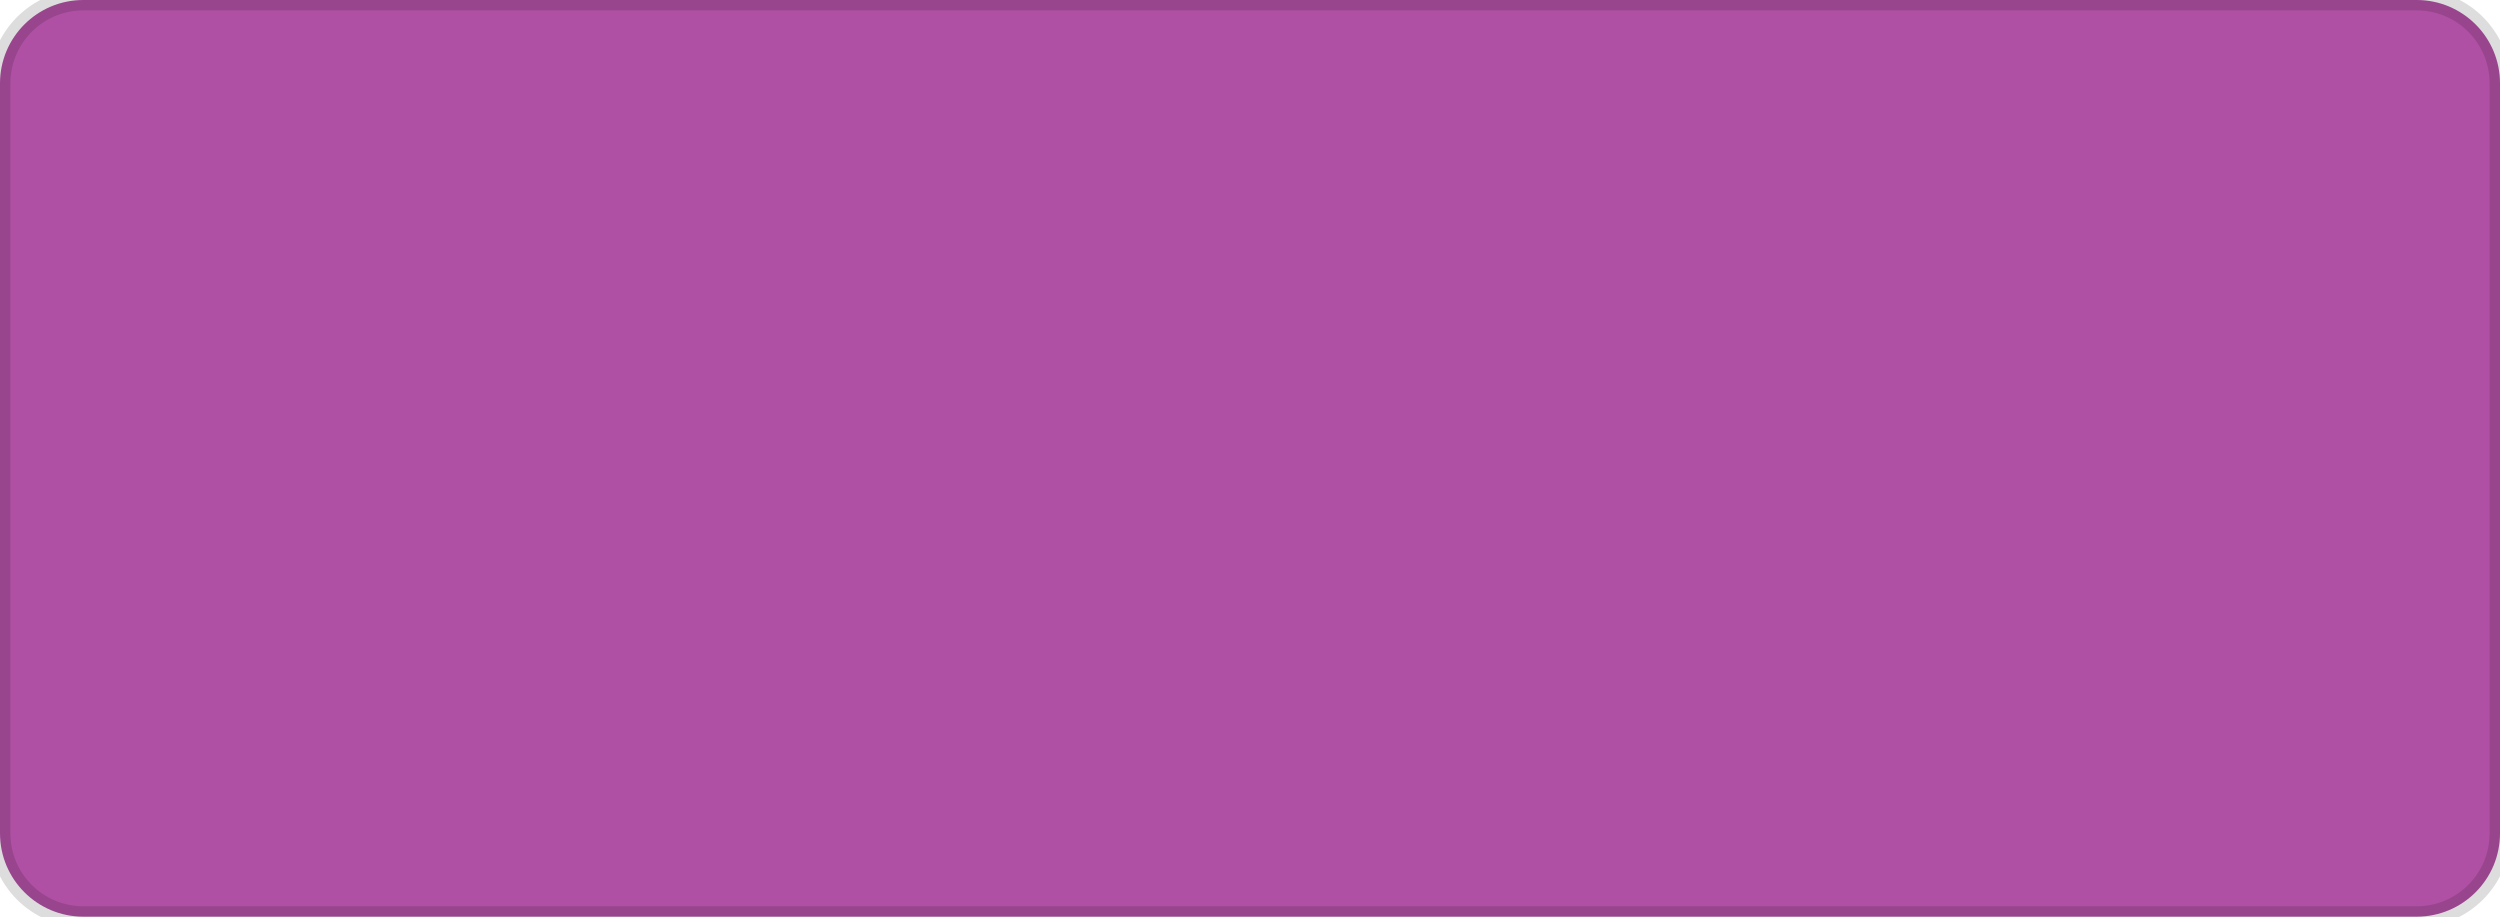
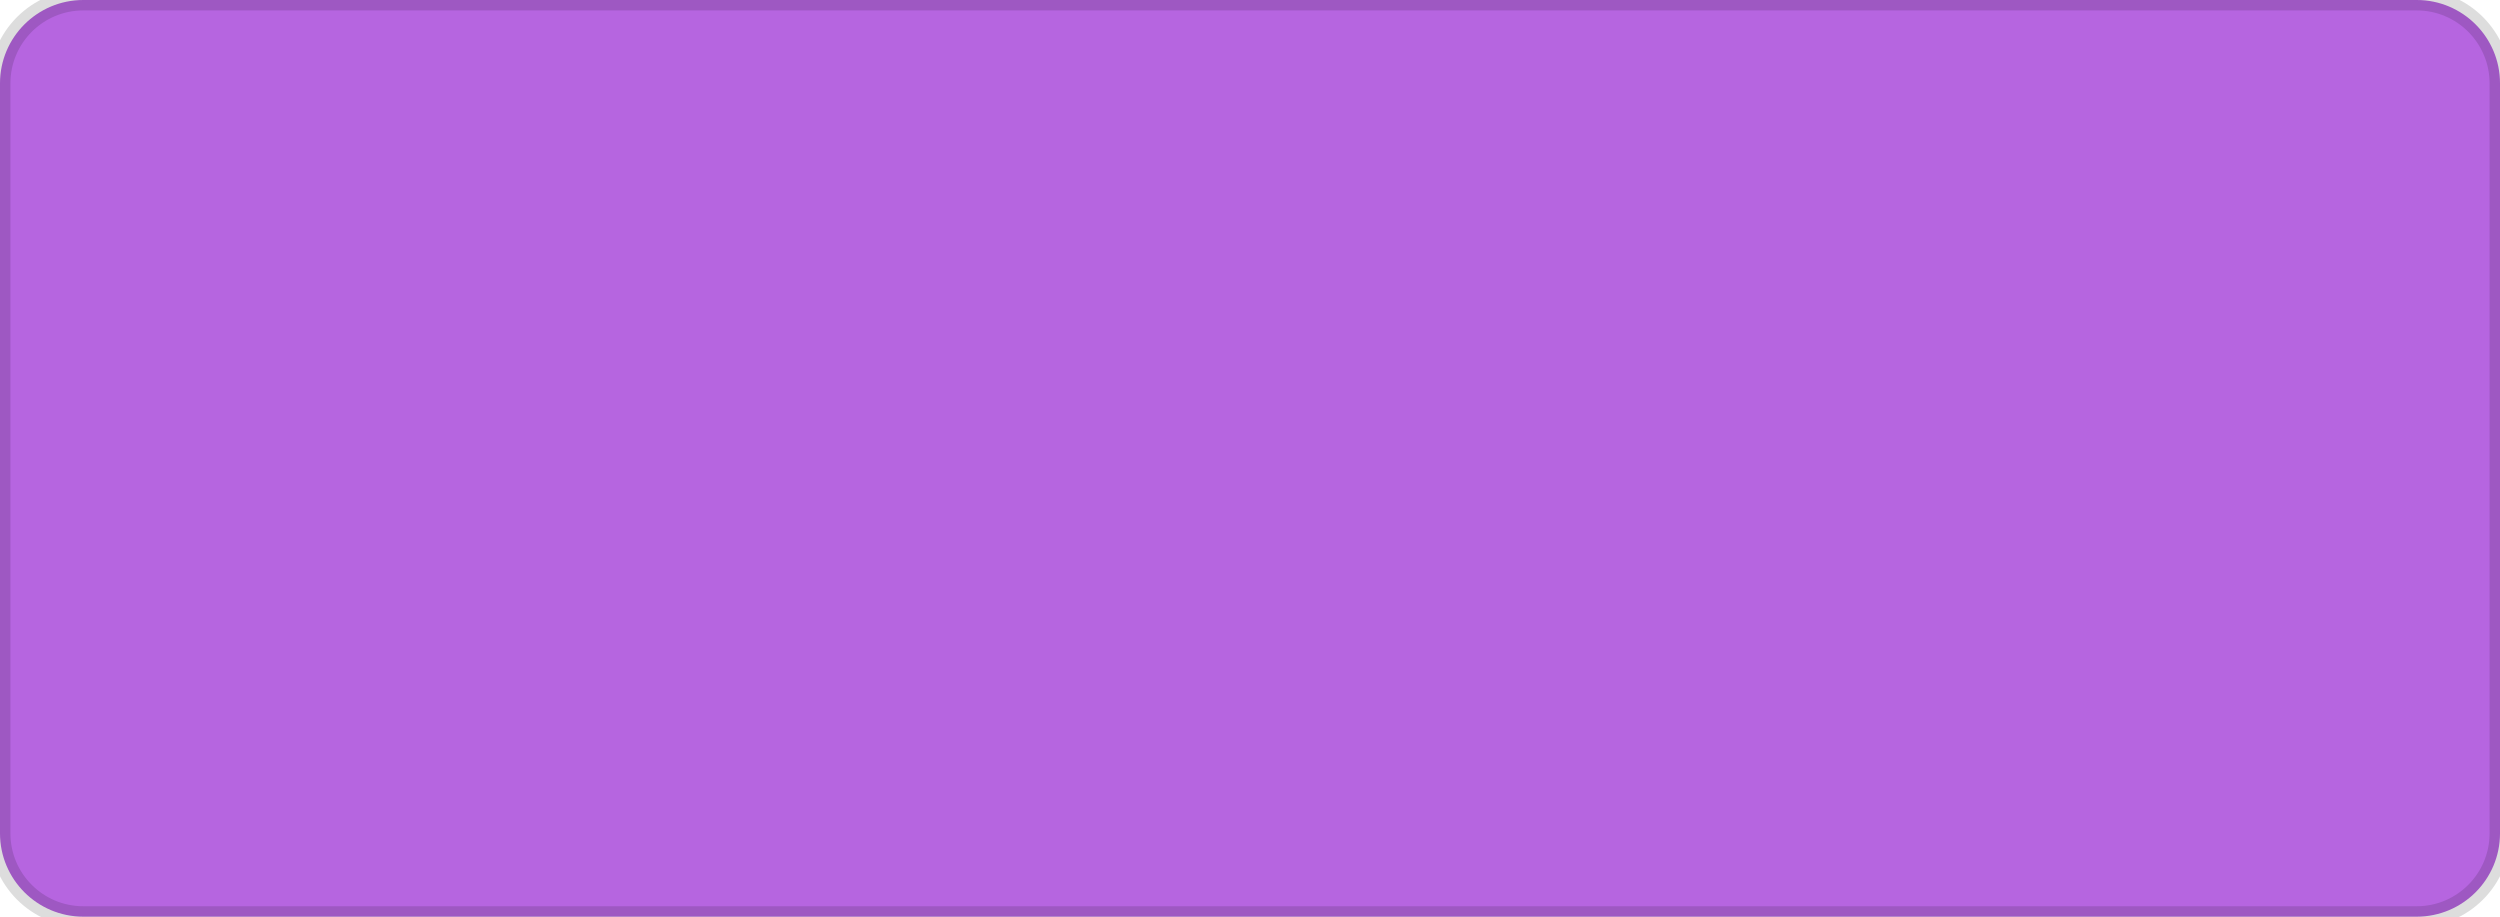
- <svg xmlns="http://www.w3.org/2000/svg" width="120" height="44" viewBox="0 0 120 44" role="img" aria-label="--category-border #af50a4">
-   <rect width="120" height="44" rx="4" fill="#af50a4" stroke="#00000022" stroke-width="1" />
+ <svg xmlns="http://www.w3.org/2000/svg" width="120" height="44" viewBox="0 0 120 44" role="img" aria-label="--category-border #b665e0">
+   <rect width="120" height="44" rx="4" fill="#b665e0" stroke="#00000022" stroke-width="1" />
</svg>
